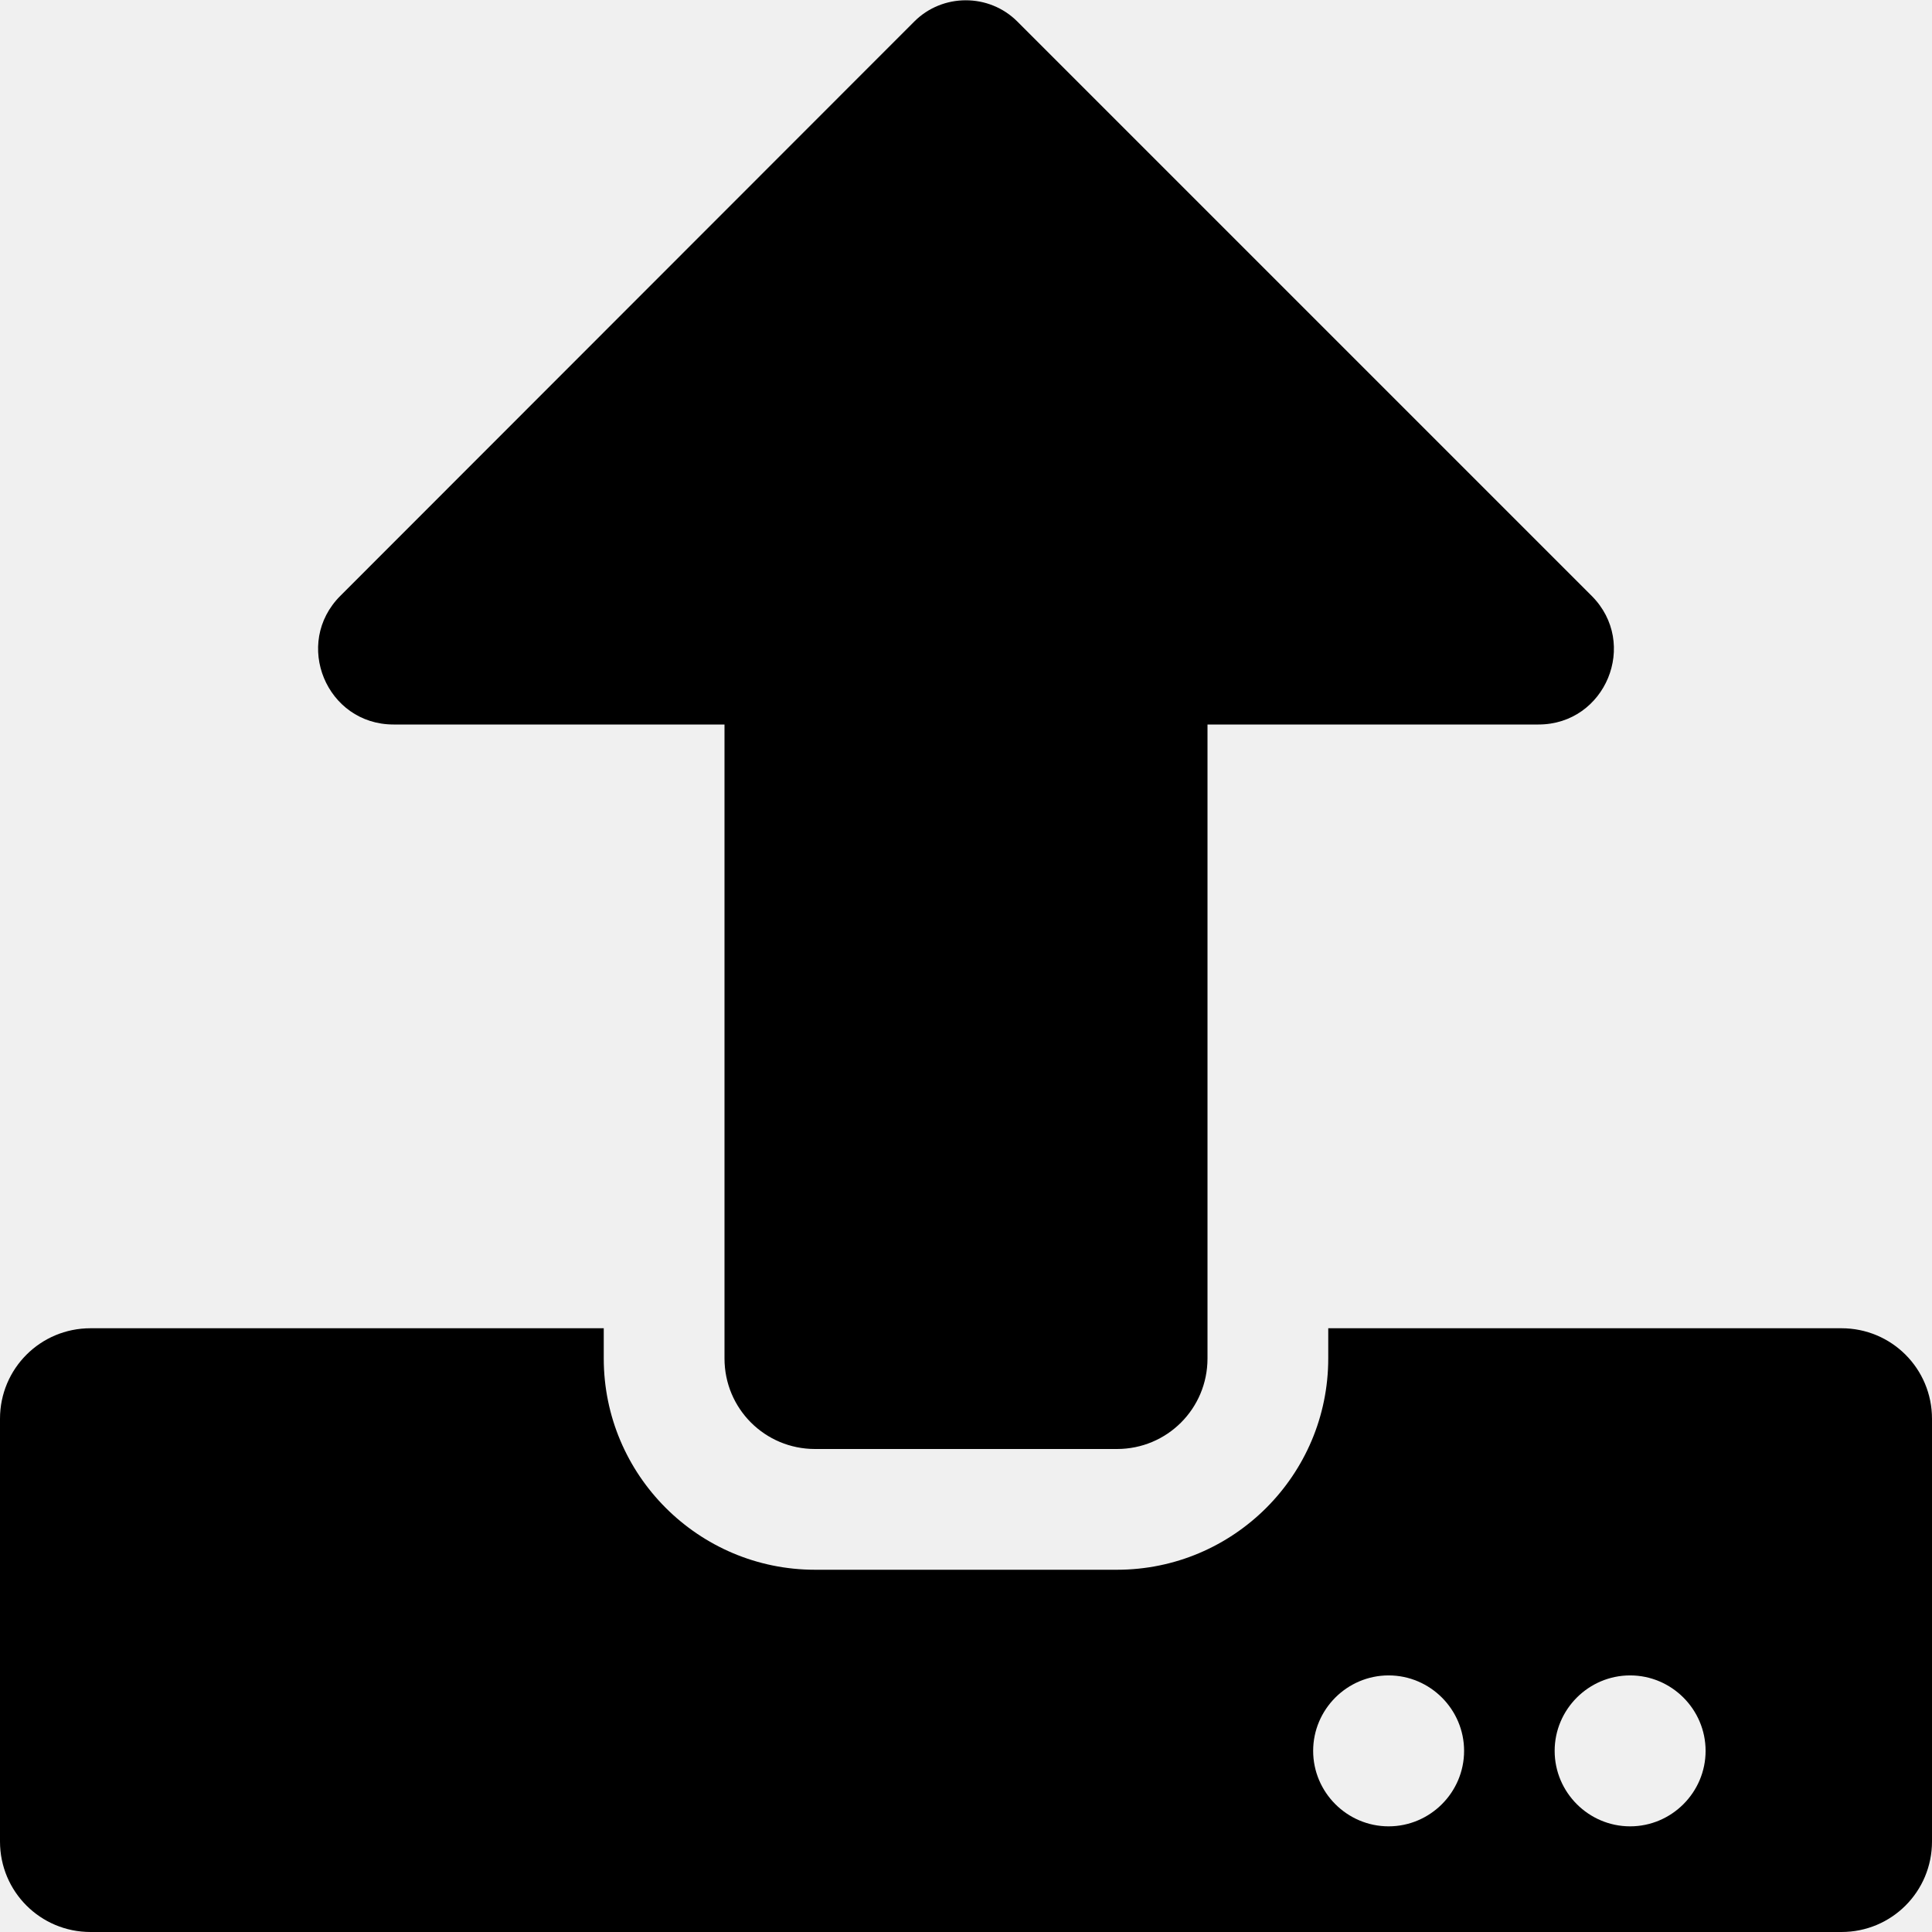
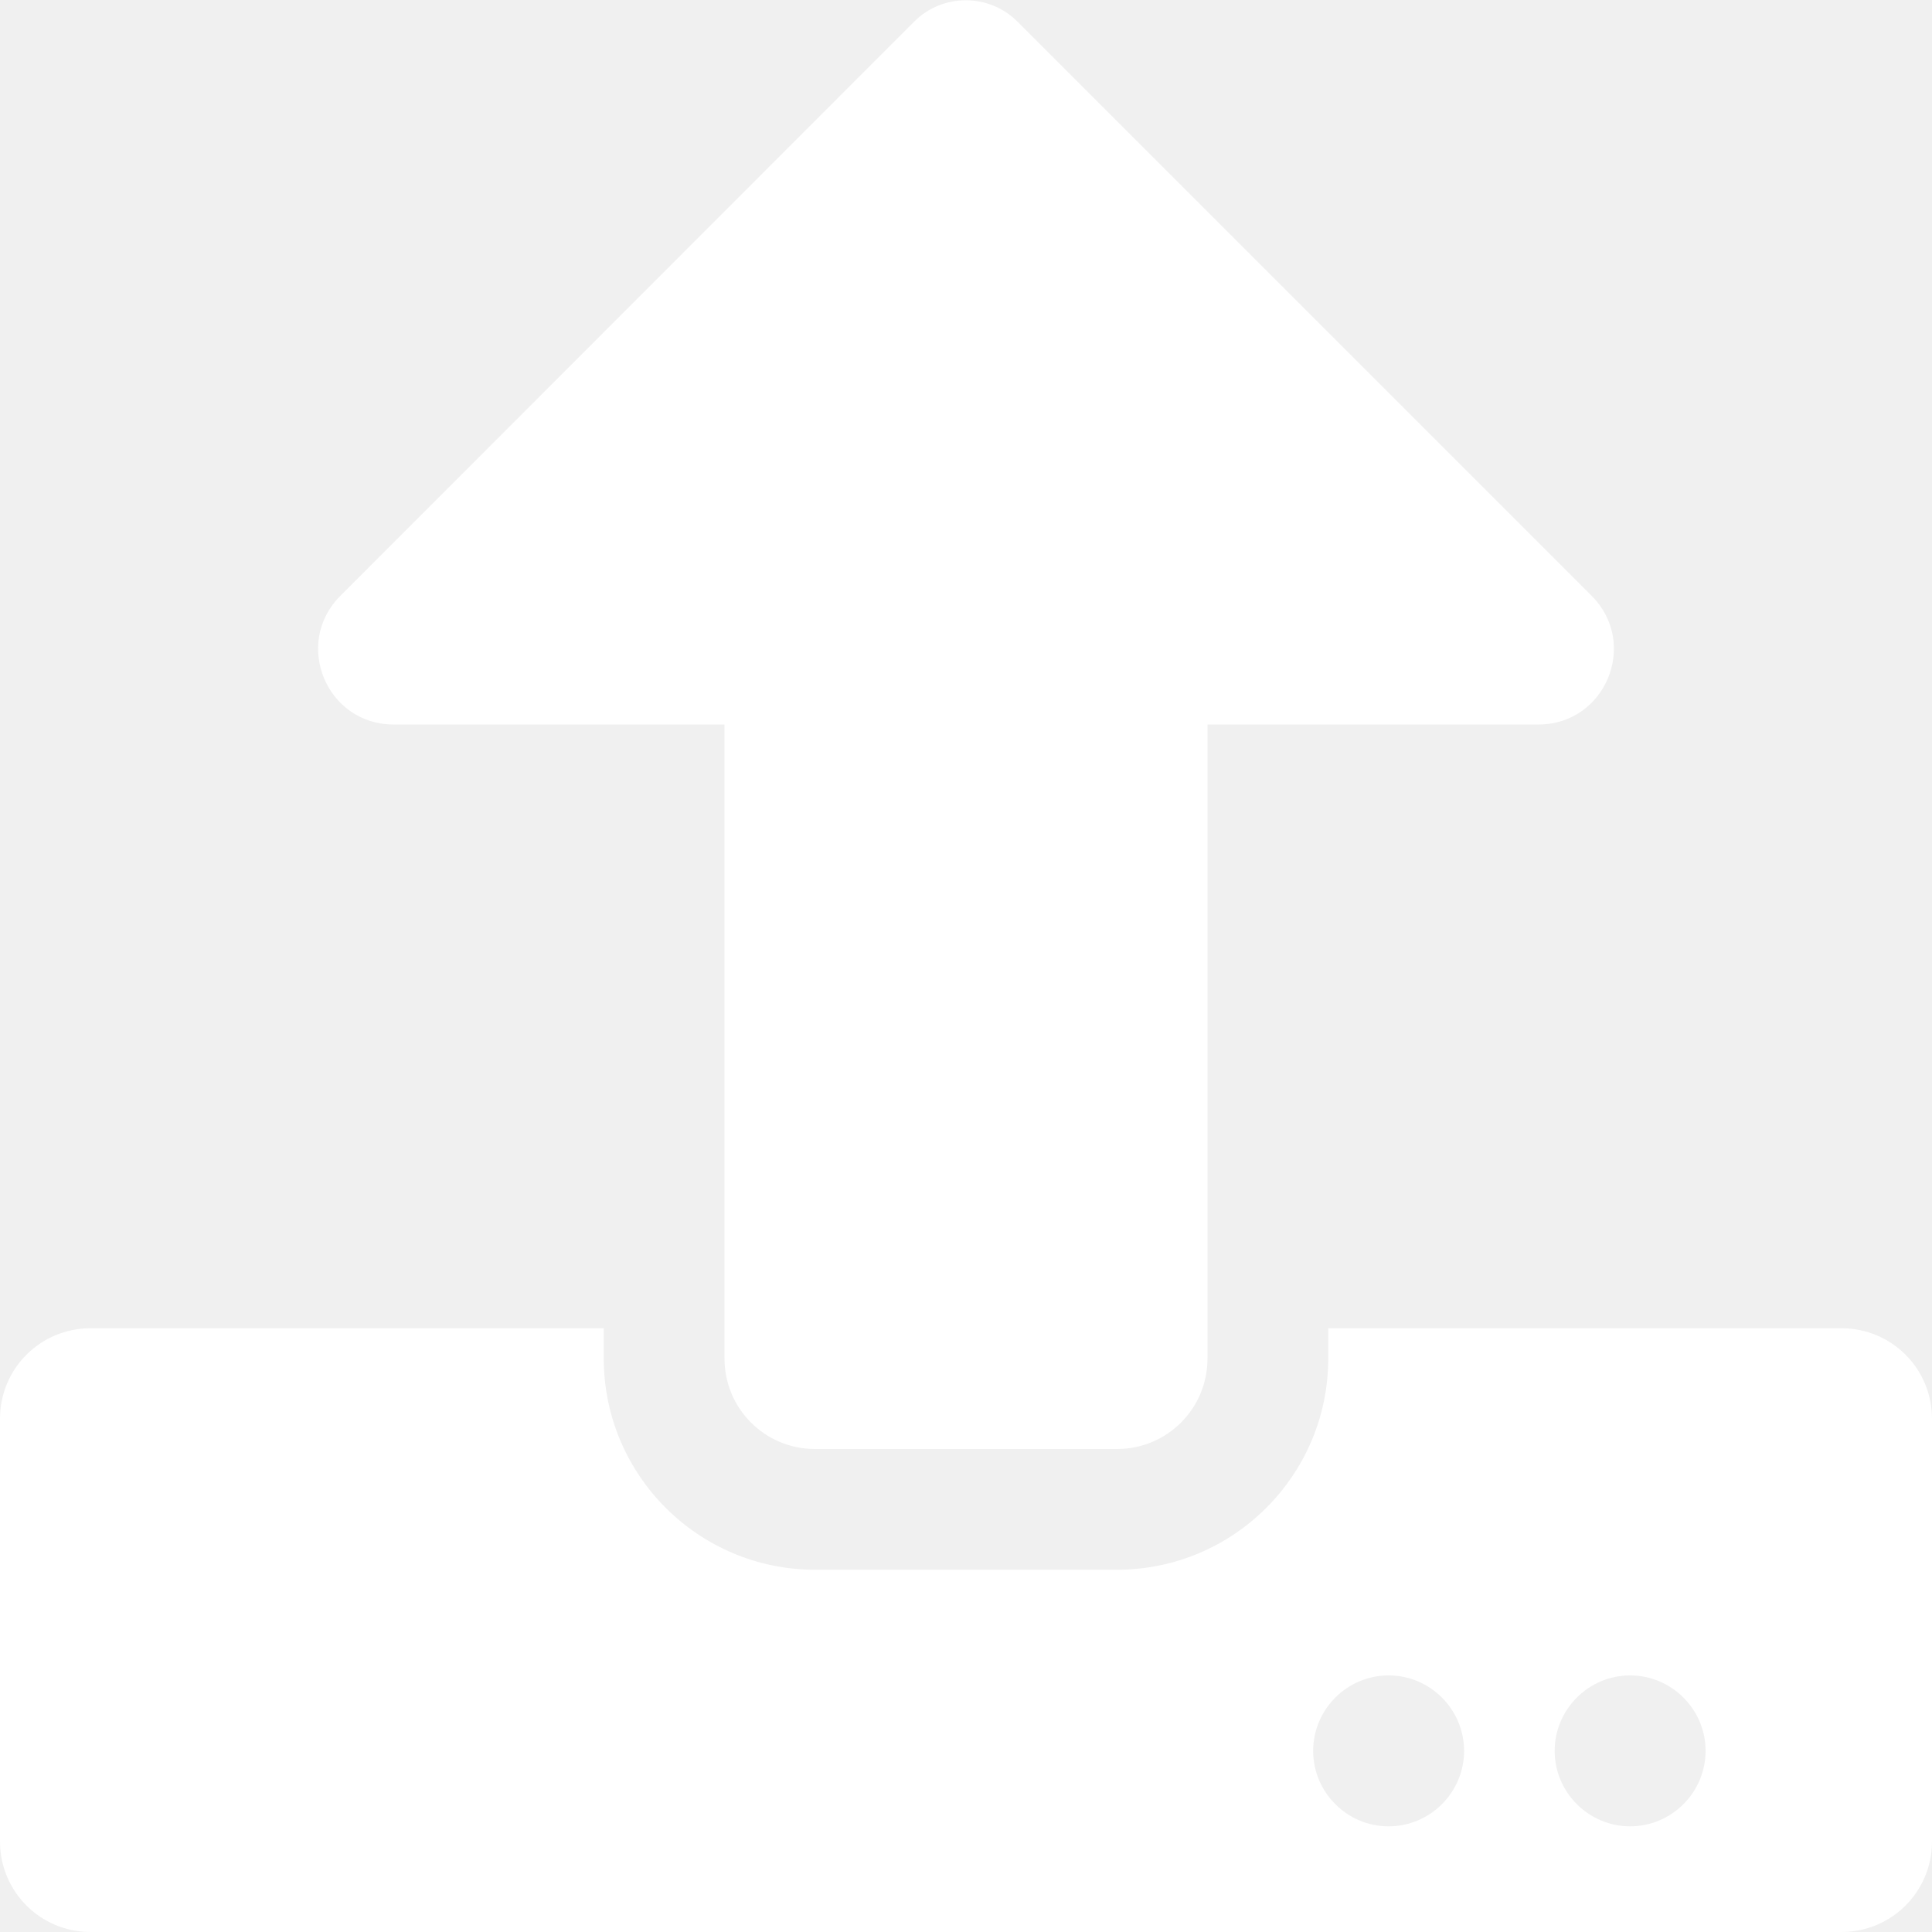
- <svg xmlns="http://www.w3.org/2000/svg" aria-hidden="true" focusable="false" data-prefix="fas" data-icon="upload" class="svg-inline--fa fa-upload fa-w-16" role="img" viewBox="0 0 512 512">
-   <path fill="currentColor" d="M296 384h-80c-13.3 0-24-10.7-24-24V192h-87.7c-17.8 0-26.7-21.5-14.1-34.1L242.3 5.7c7.5-7.5 19.8-7.5 27.3 0l152.2 152.2c12.6 12.6 3.7 34.1-14.1 34.1H320v168c0 13.3-10.7 24-24 24zm216-8v112c0 13.3-10.7 24-24 24H24c-13.3 0-24-10.7-24-24V376c0-13.3 10.7-24 24-24h136v8c0 30.9 25.1 56 56 56h80c30.9 0 56-25.1 56-56v-8h136c13.3 0 24 10.7 24 24zm-124 88c0-11-9-20-20-20s-20 9-20 20 9 20 20 20 20-9 20-20zm64 0c0-11-9-20-20-20s-20 9-20 20 9 20 20 20 20-9 20-20z" />
+ <svg xmlns="http://www.w3.org/2000/svg" focusable="false" data-prefix="fas" data-icon="upload" class="upload-button-icon" role="img" viewBox="0 0 512 512">
+   <path fill="#fff" d="M296 384h-80c-13.3 0-24-10.7-24-24V192h-87.7c-17.8 0-26.7-21.5-14.1-34.1L242.3 5.7c7.5-7.5 19.8-7.5 27.3 0l152.2 152.2c12.6 12.6 3.7 34.1-14.1 34.1H320v168c0 13.3-10.7 24-24 24zm216-8v112c0 13.3-10.7 24-24 24H24c-13.3 0-24-10.7-24-24V376c0-13.3 10.7-24 24-24h136v8c0 30.9 25.1 56 56 56h80c30.9 0 56-25.1 56-56v-8h136c13.3 0 24 10.7 24 24zm-124 88c0-11-9-20-20-20s-20 9-20 20 9 20 20 20 20-9 20-20zm64 0c0-11-9-20-20-20s-20 9-20 20 9 20 20 20 20-9 20-20z" />
</svg>
